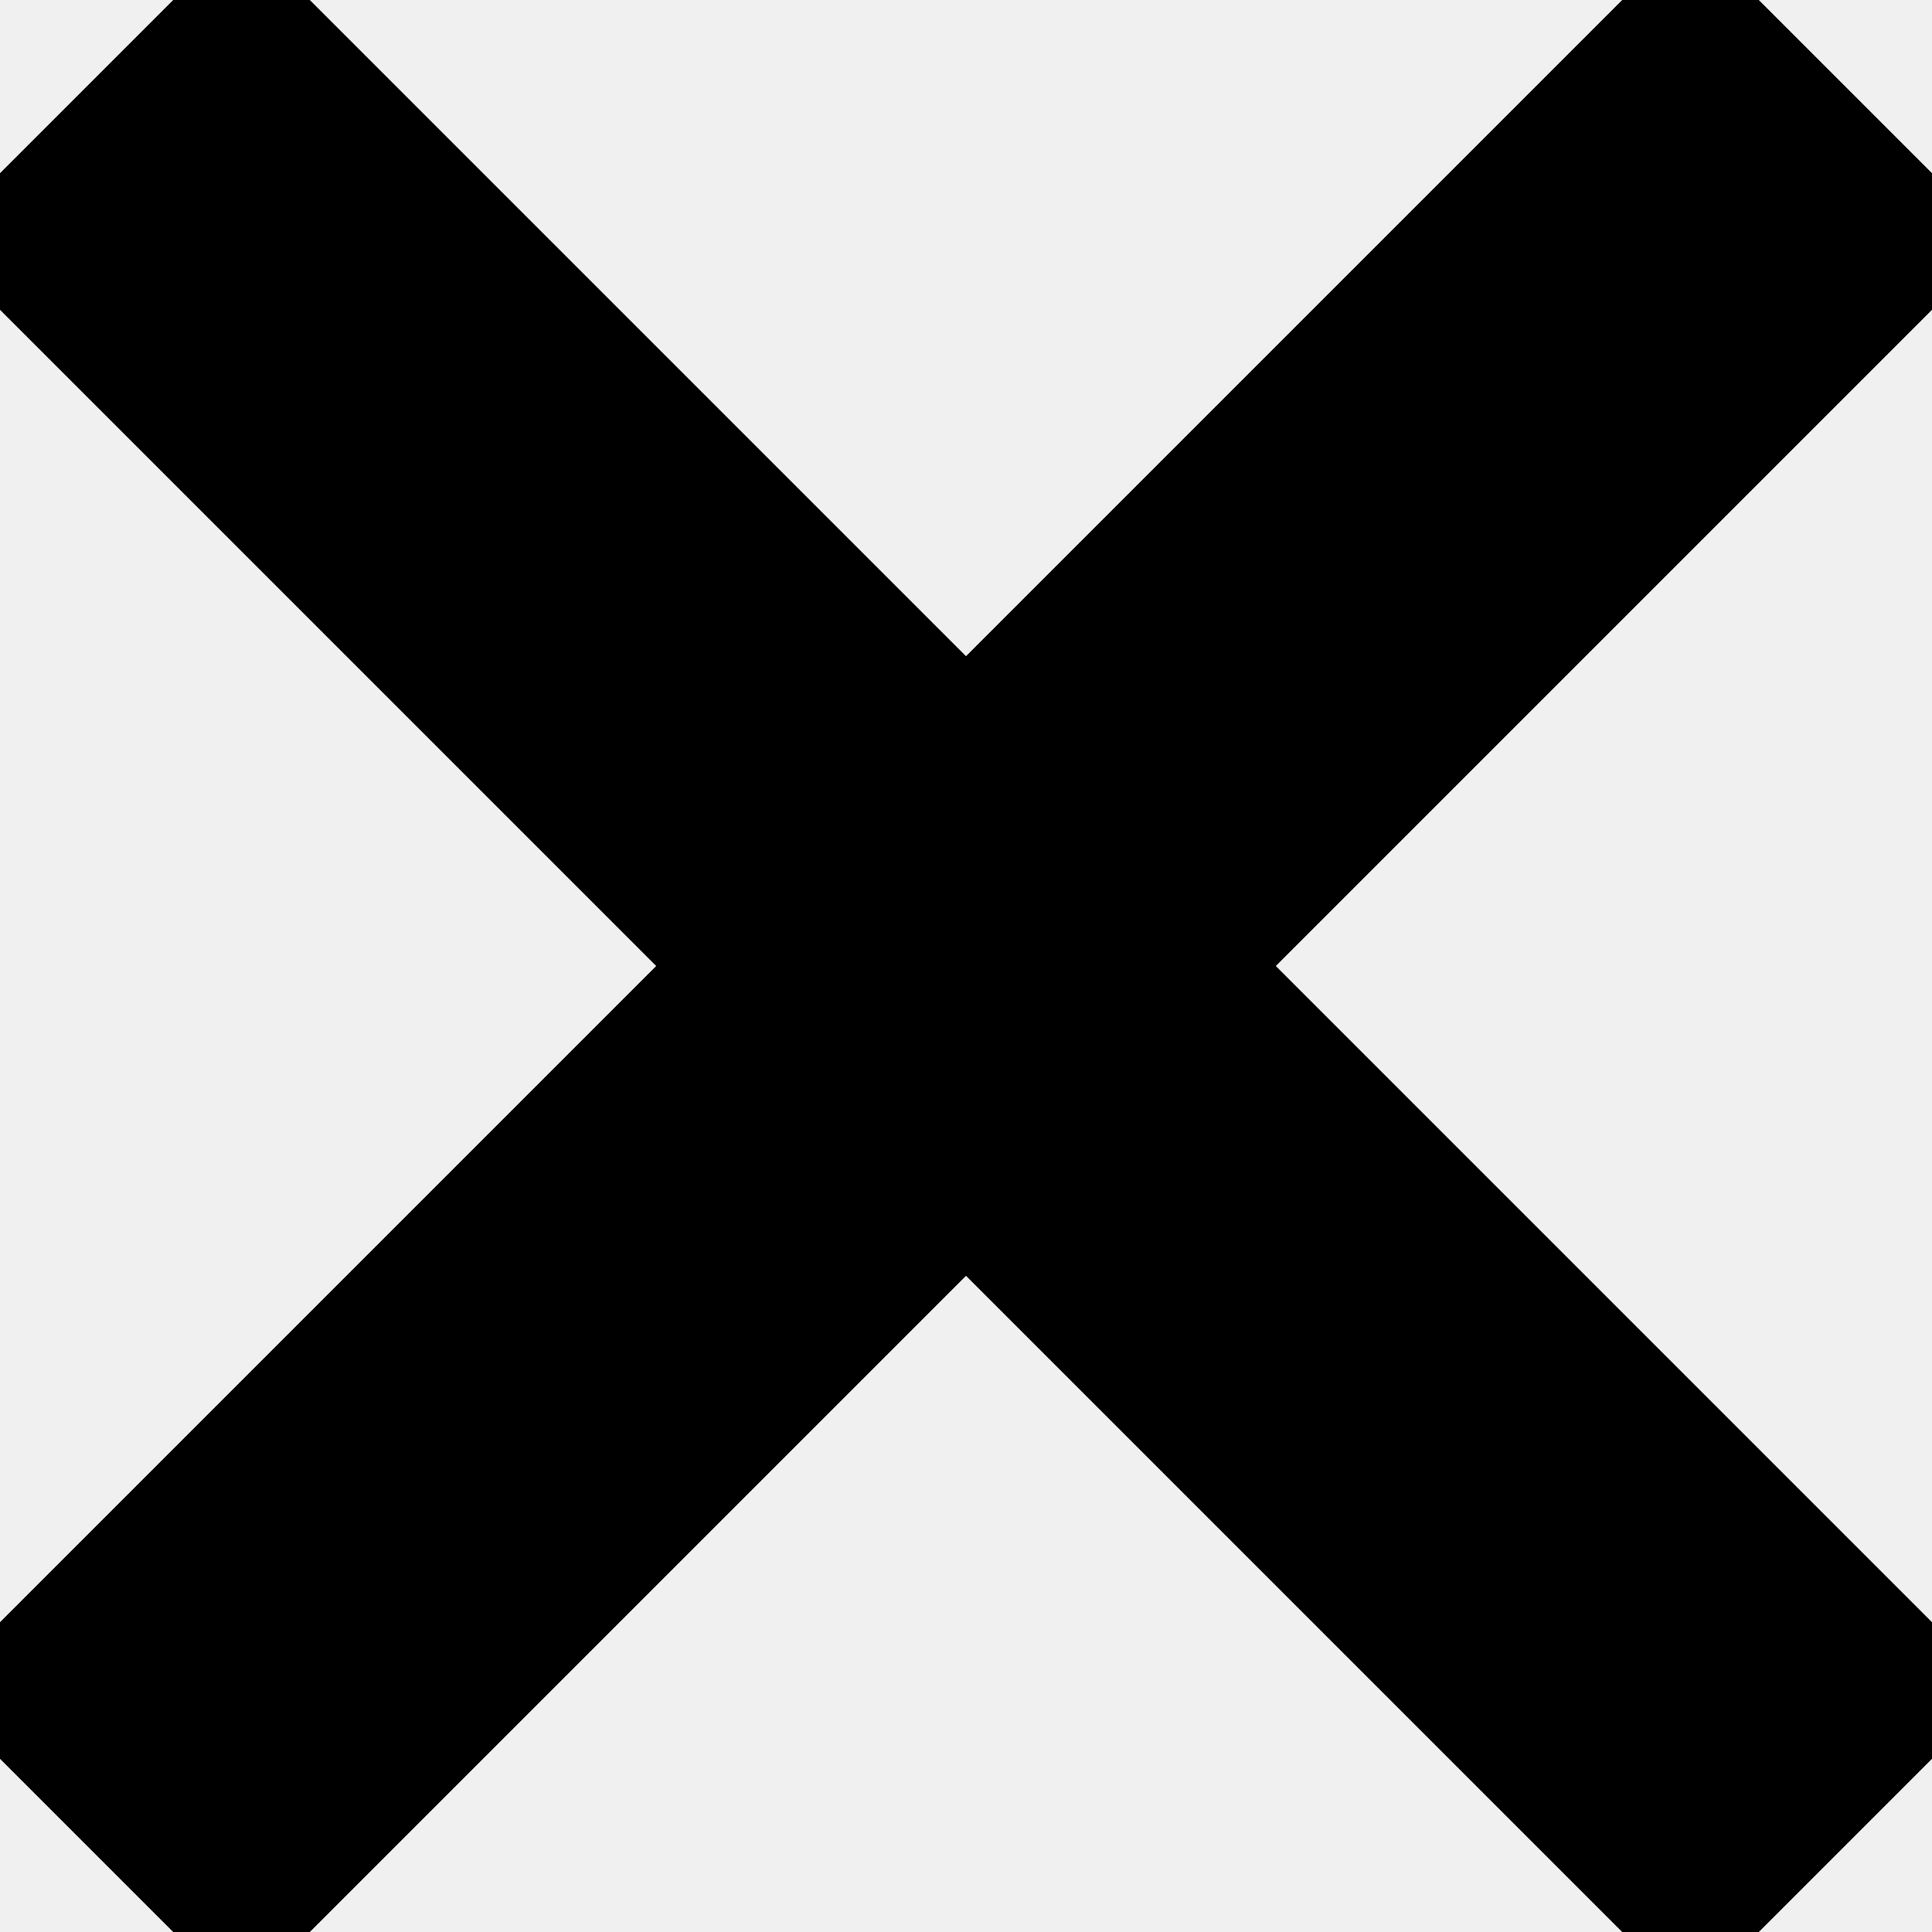
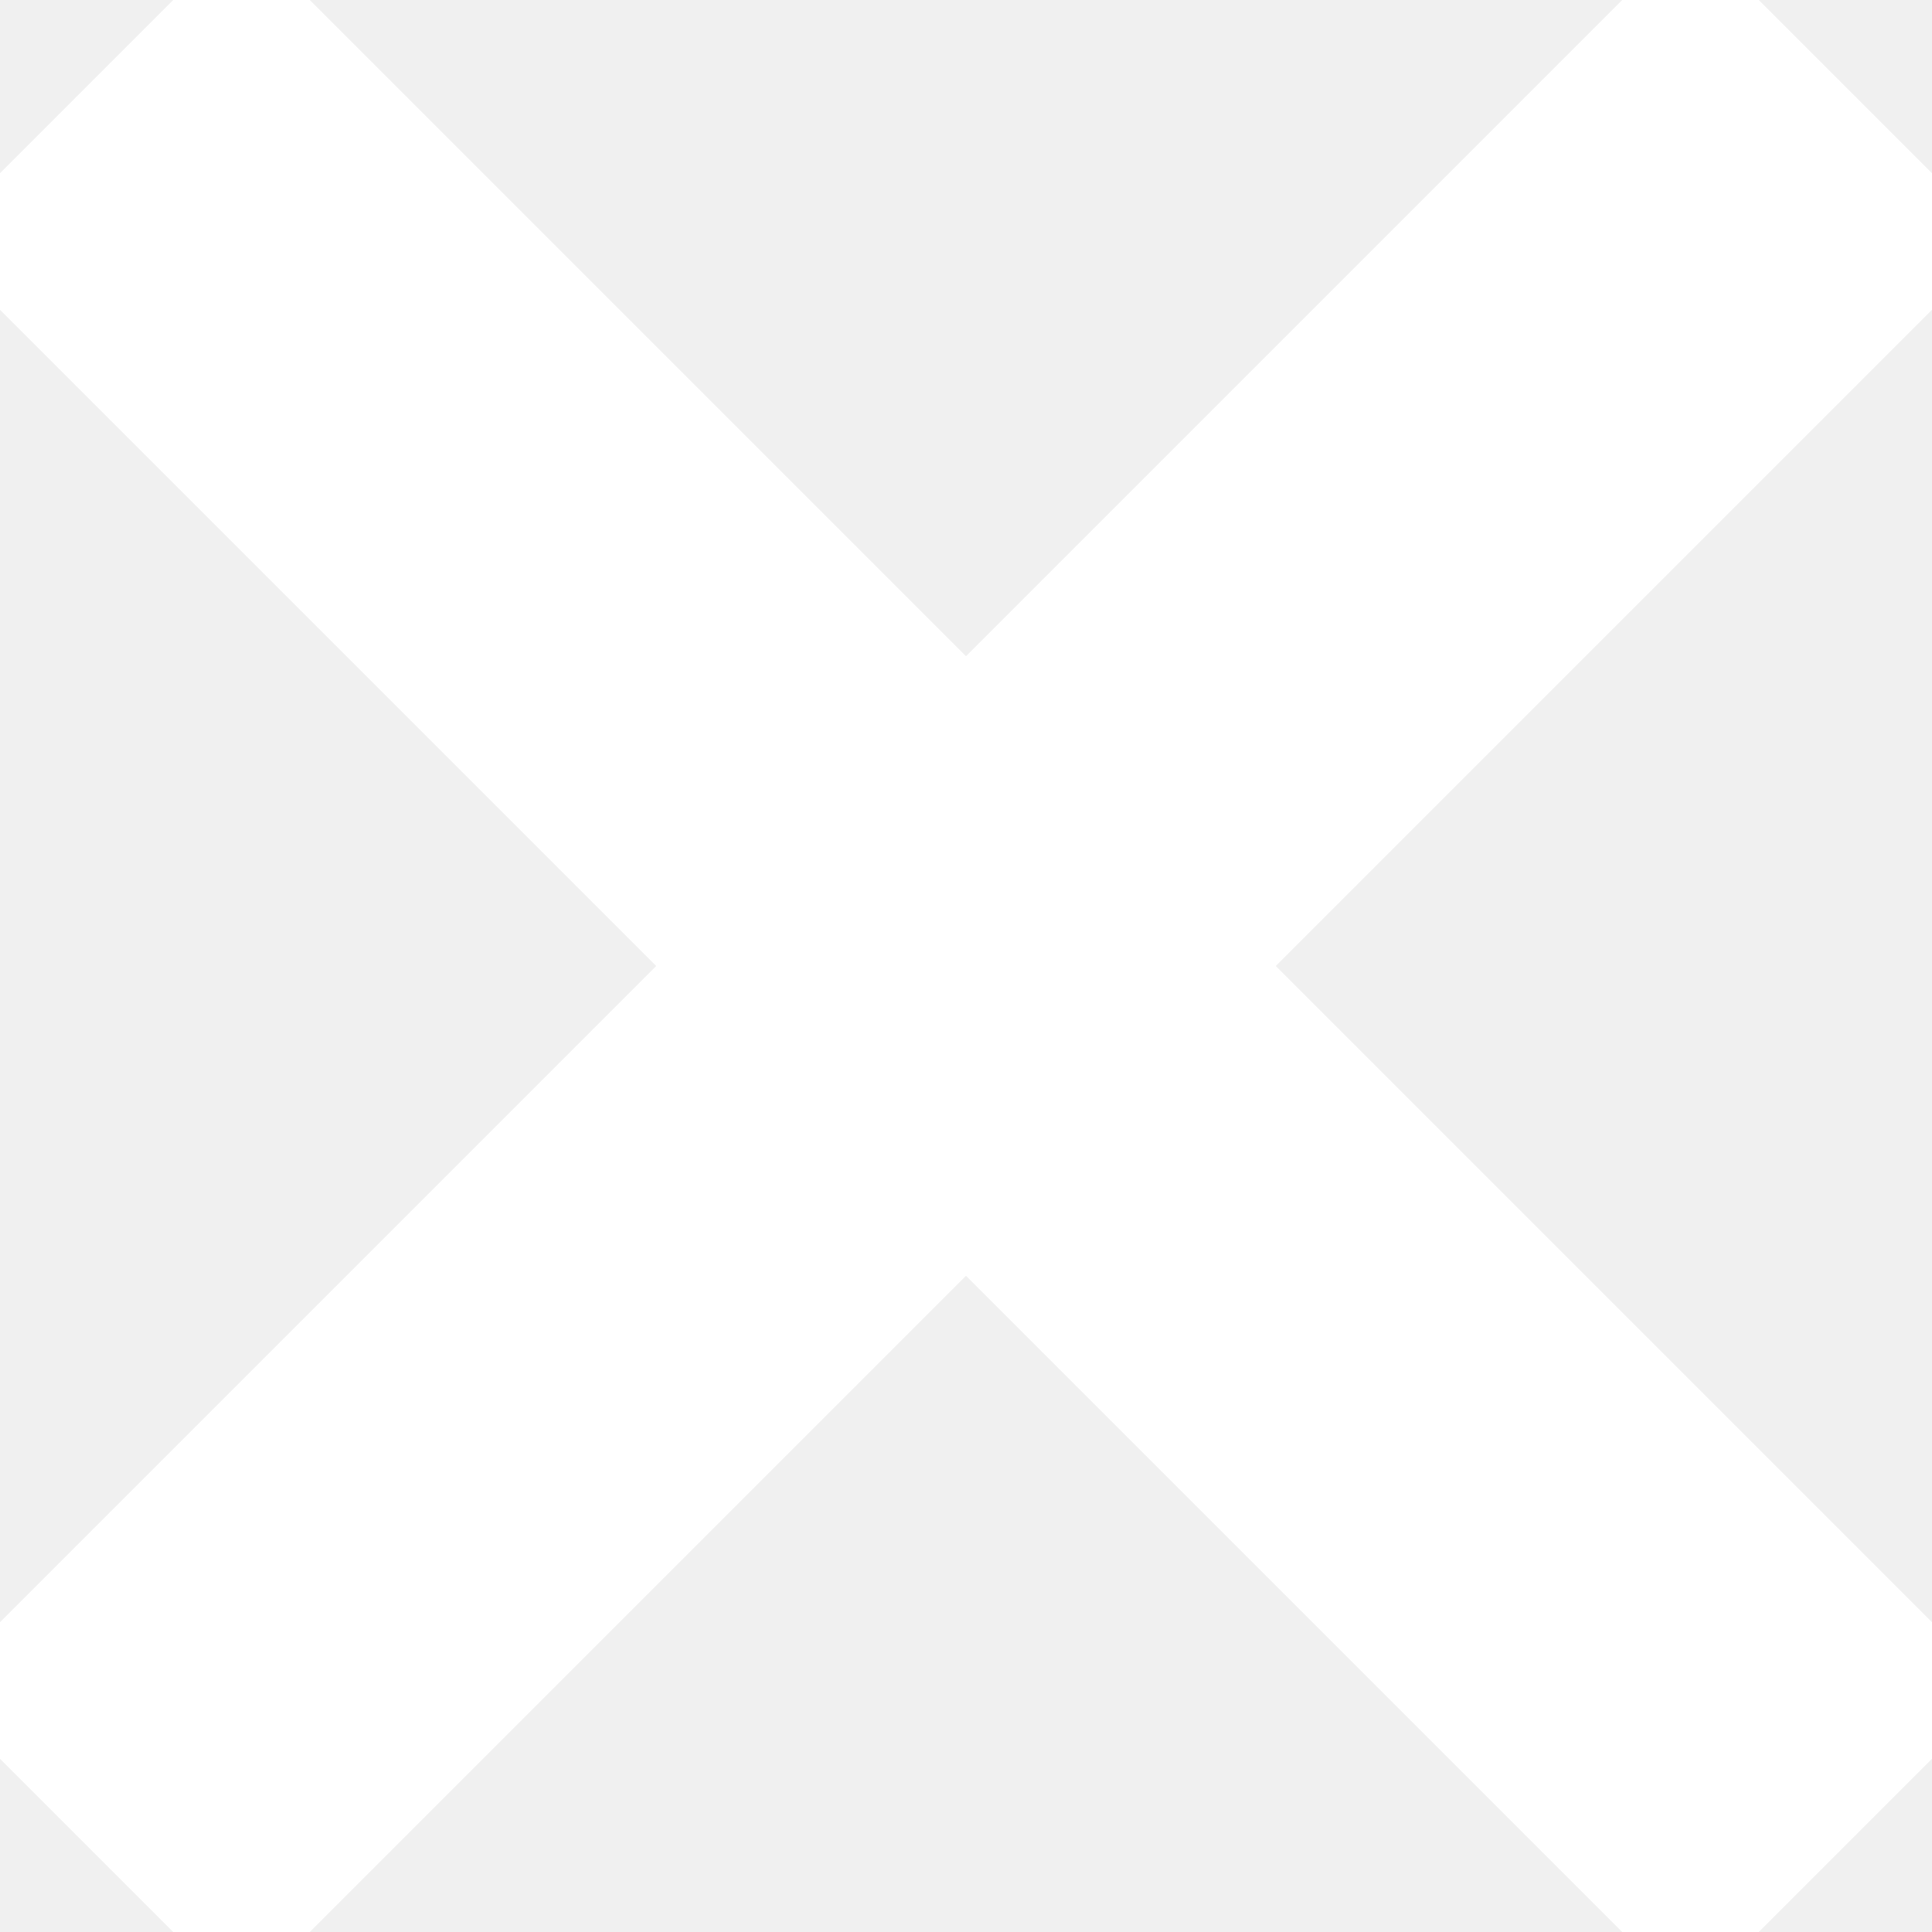
<svg xmlns="http://www.w3.org/2000/svg" viewBox="0 0 40 40" width="24" height="24">
-   <path d="M5 0L20 15L35 0L40 5L25 20L40 35L35 40L20 25L5 40L0 35L15 20L0 5Z" fill="#000000" stroke="#000000" stroke-width="2" />
+   <path d="M5 0L20 15L35 0L40 5L25 20L40 35L35 40L20 25L5 40L0 35L15 20L0 5Z" fill="#FFFFFF" stroke="#FFFFFF" stroke-width="2" />
</svg>
